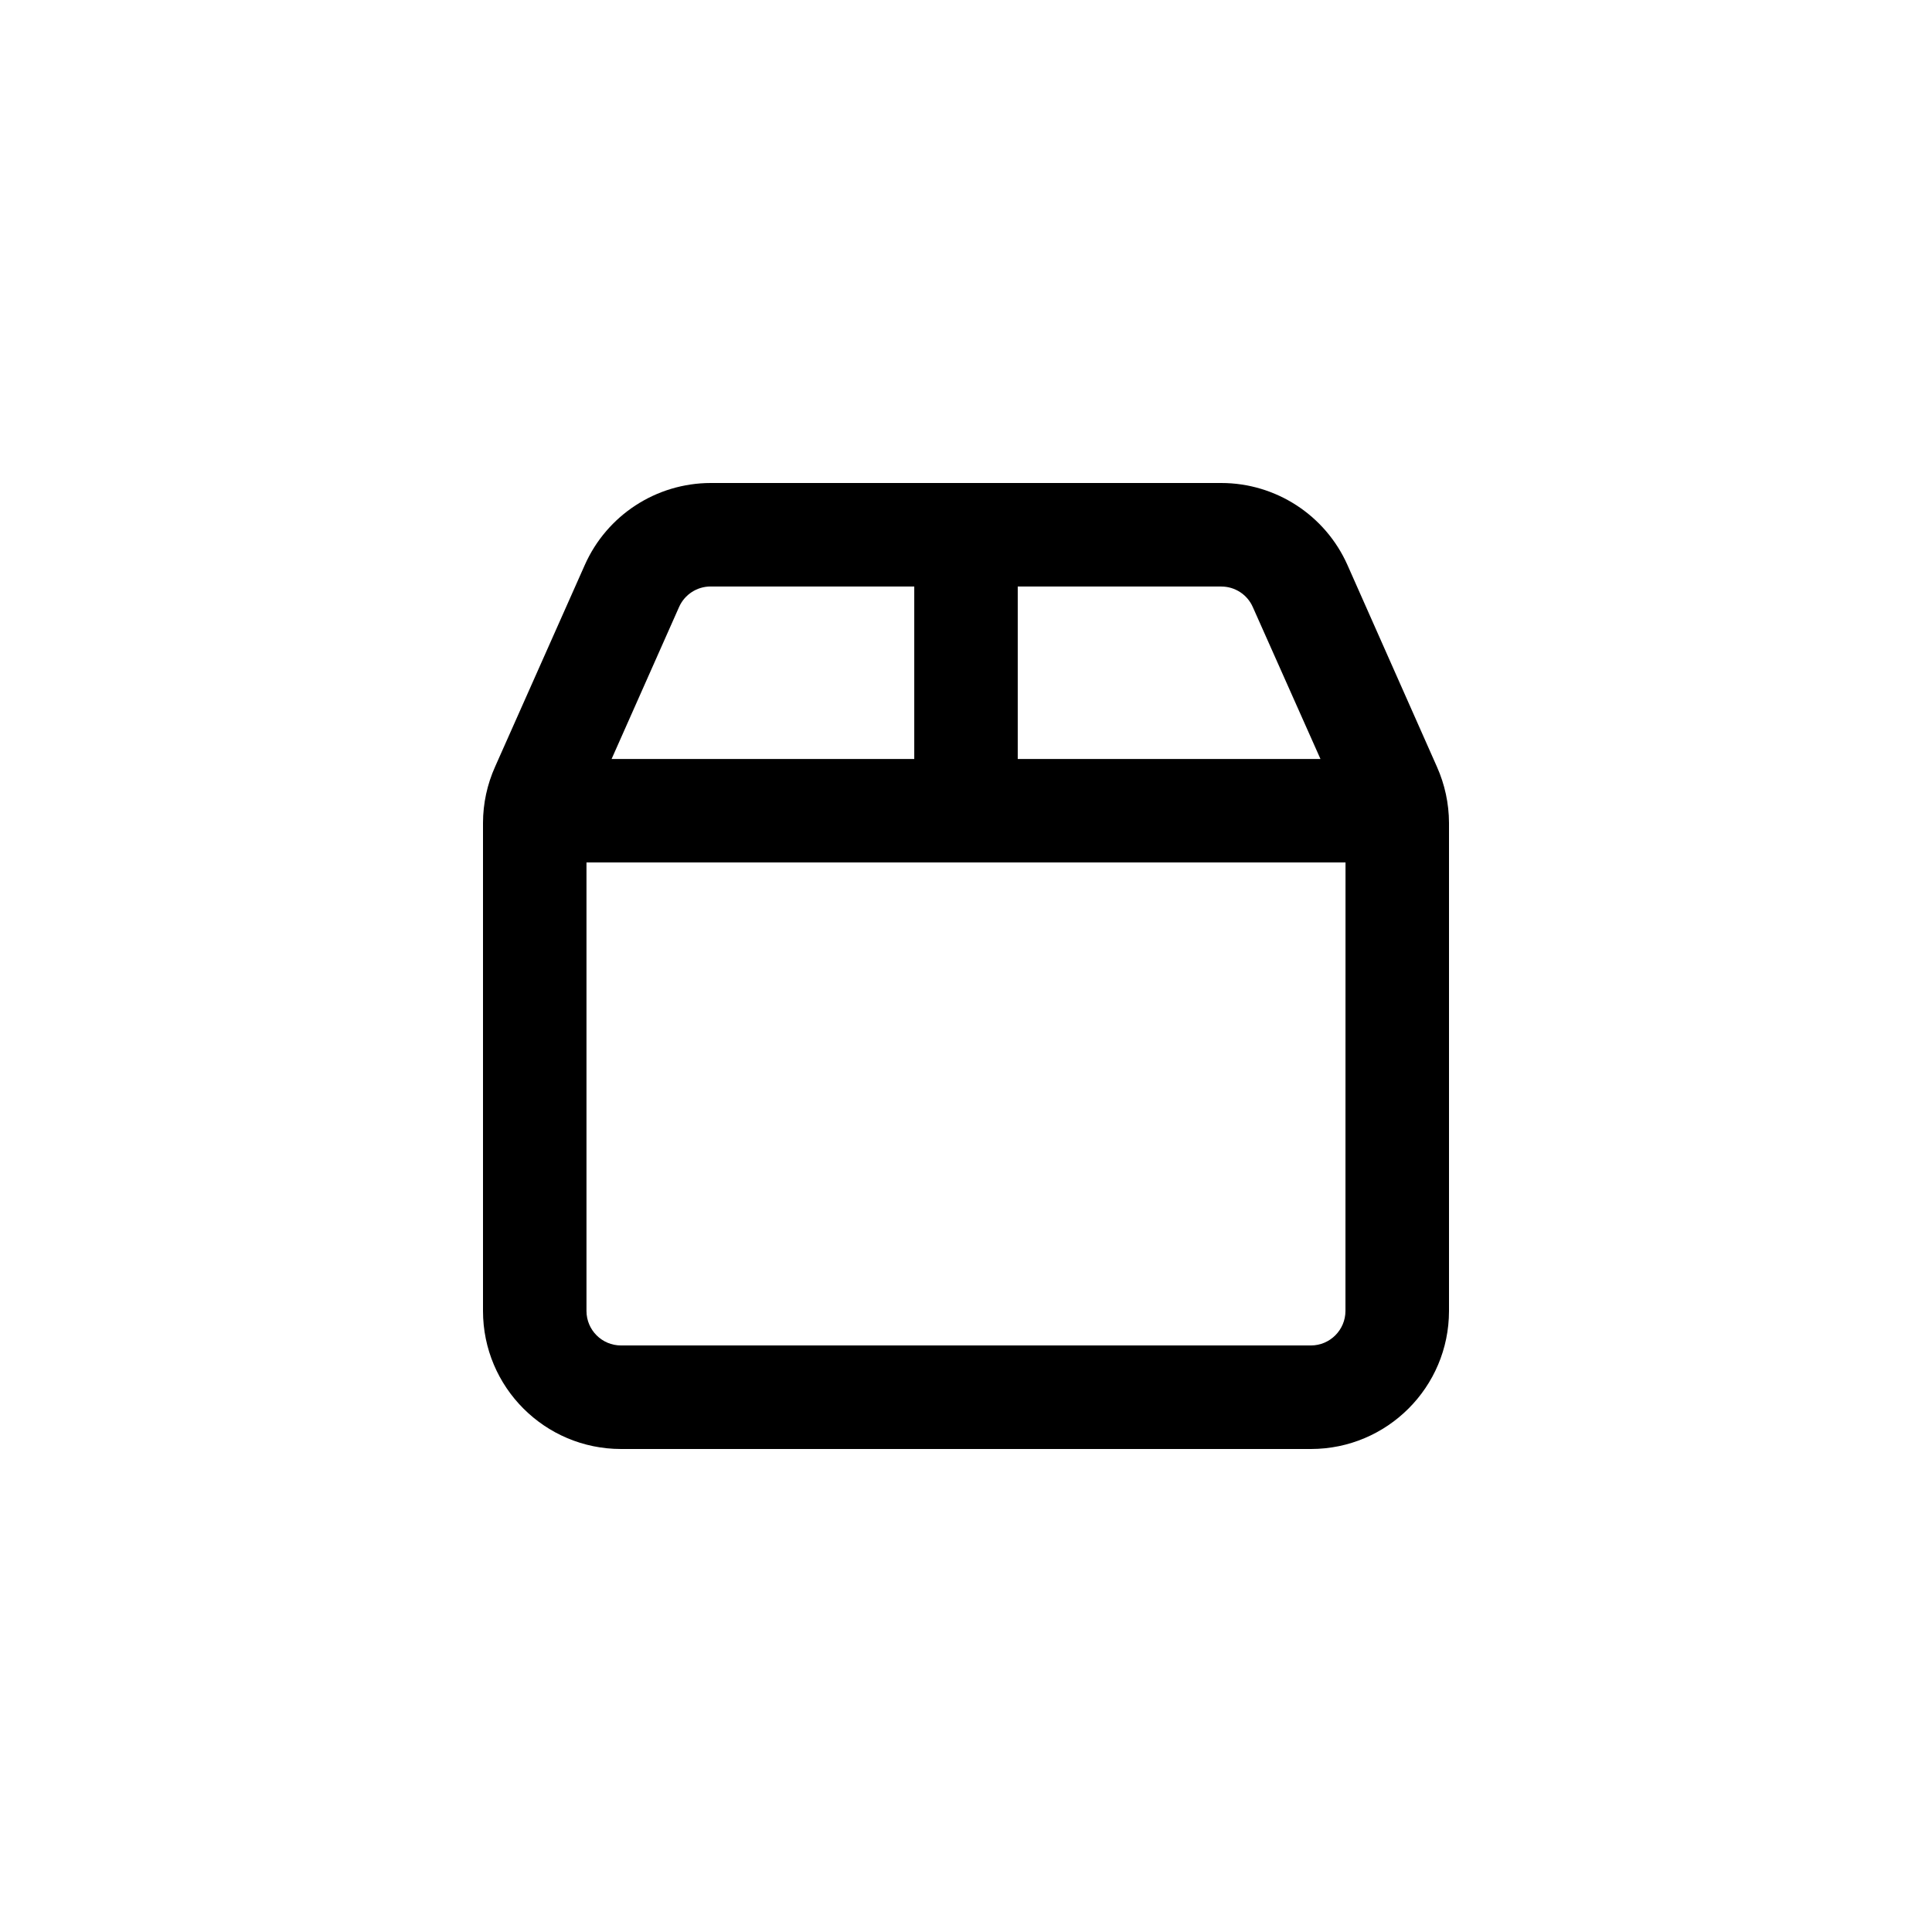
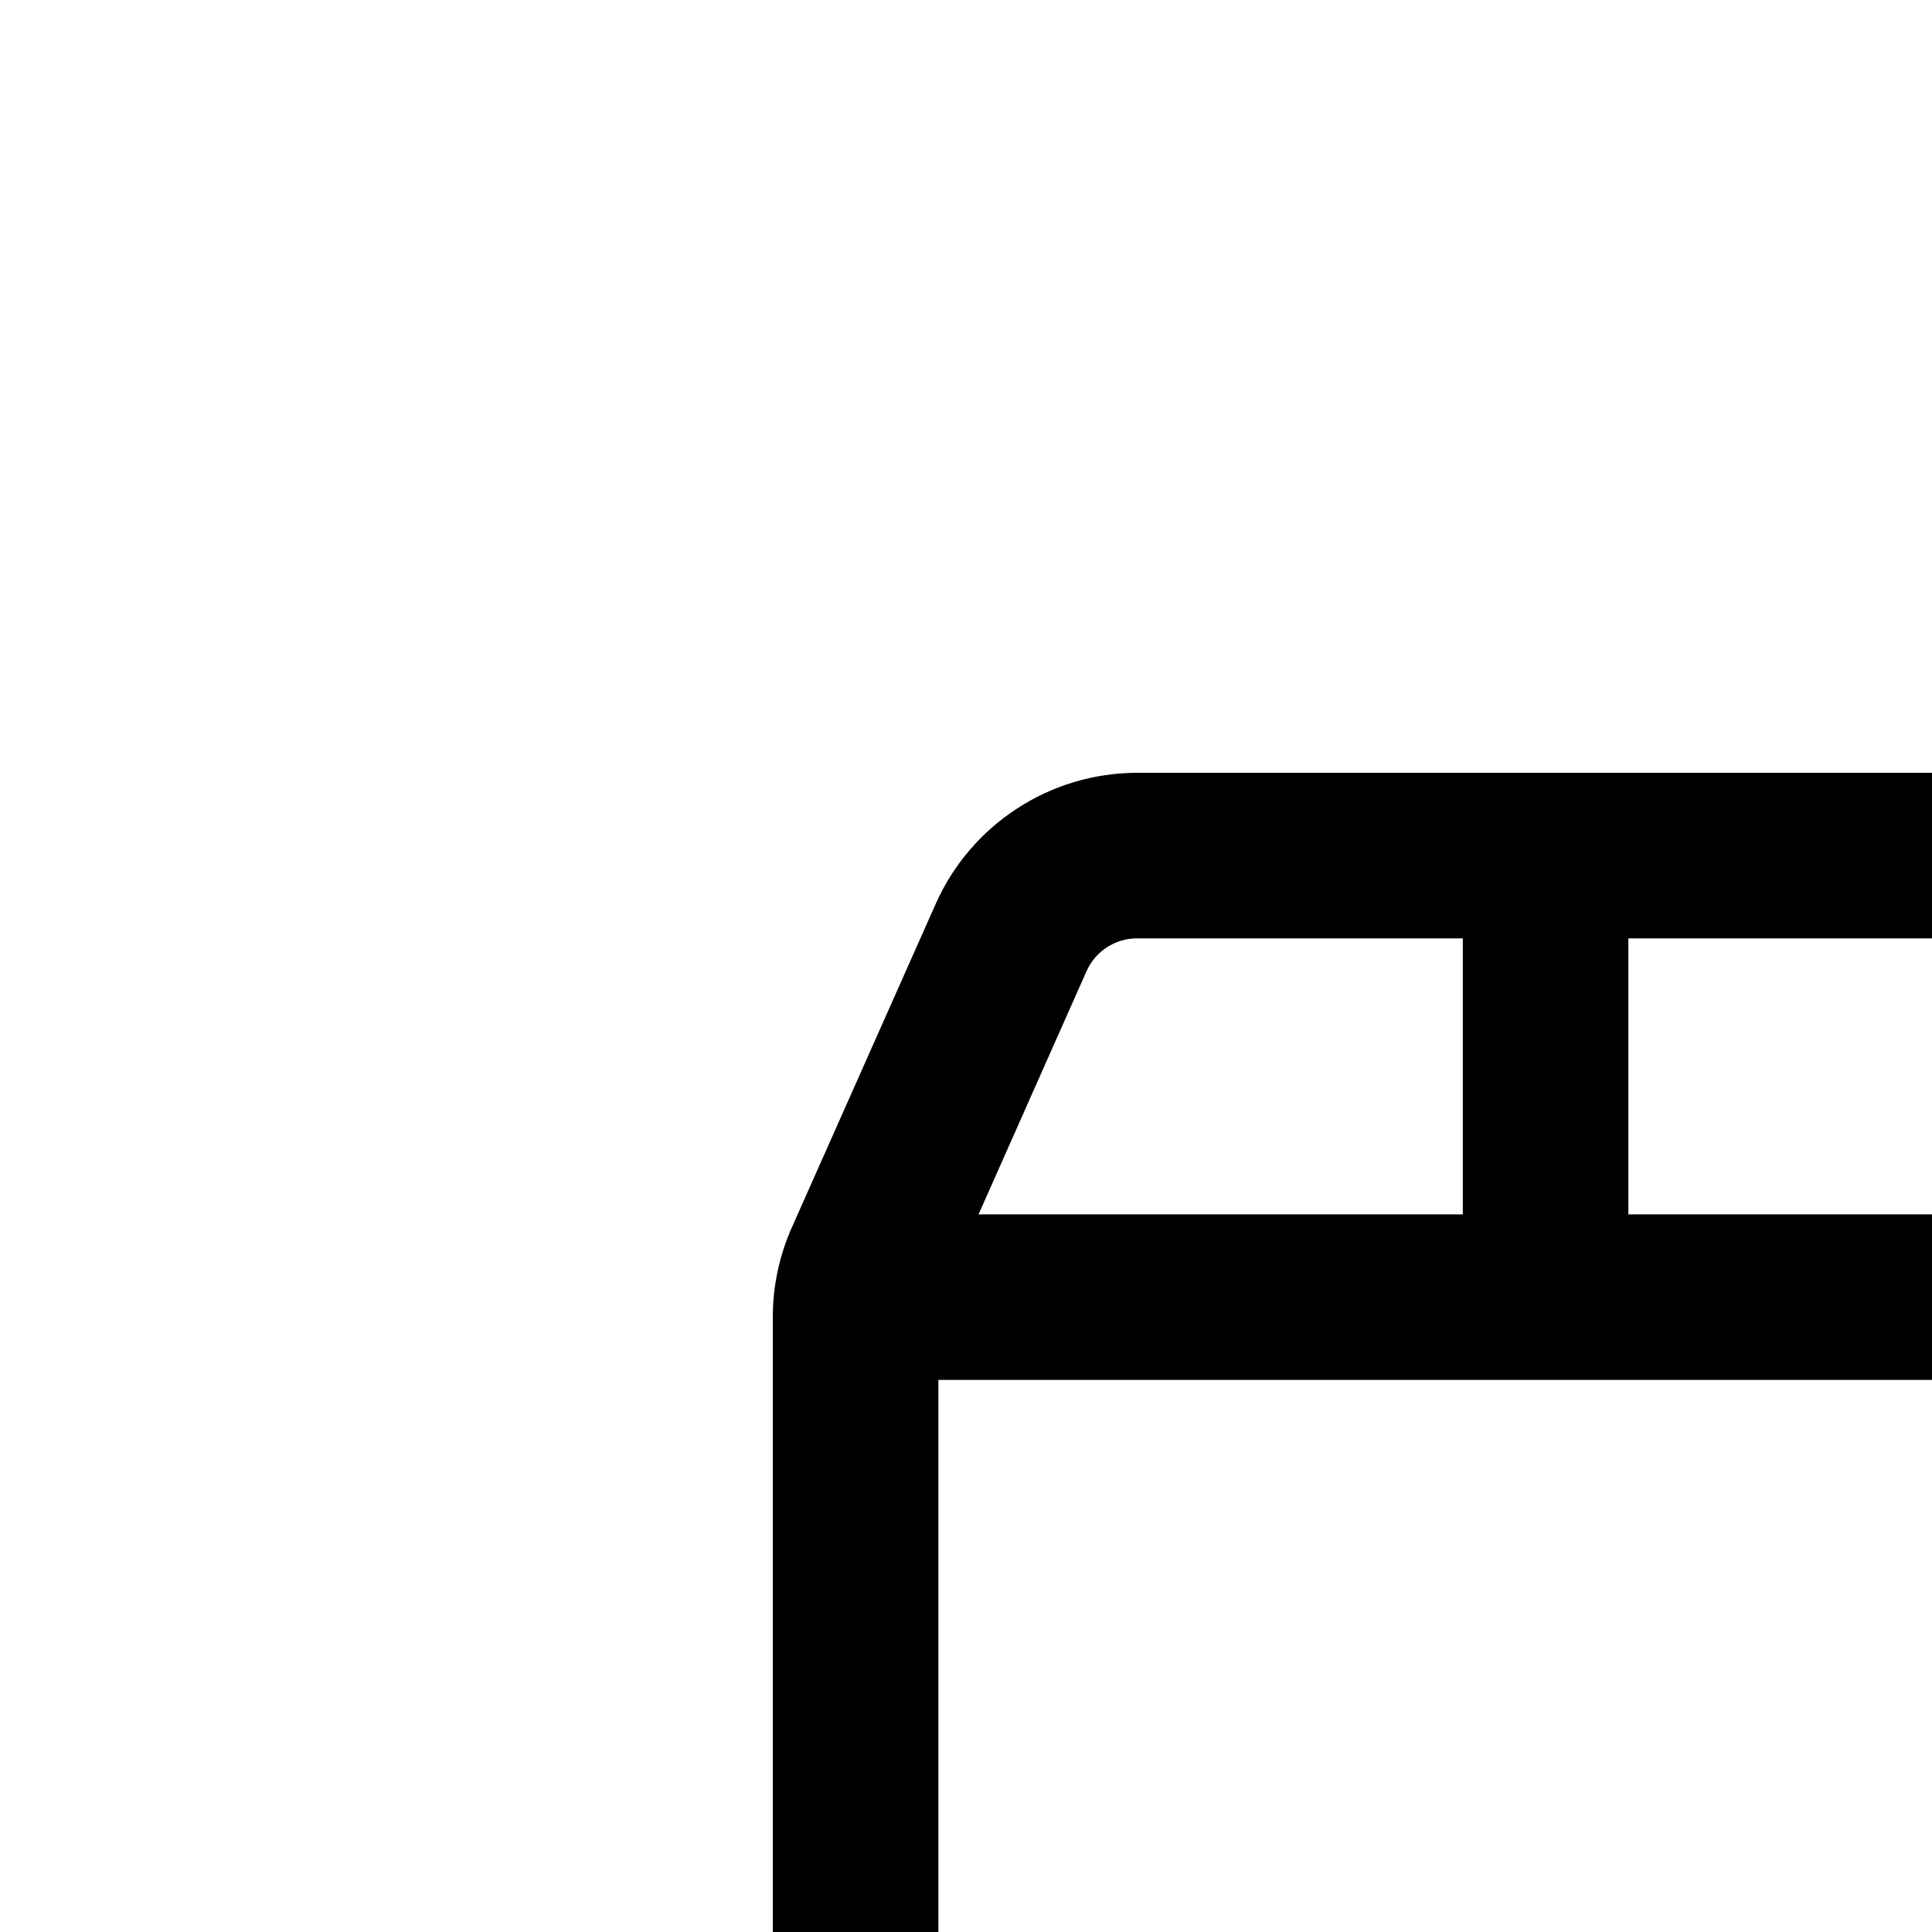
- <svg xmlns="http://www.w3.org/2000/svg" id="Icon-Scrom" width="32" height="32" viewBox="0 0 32 32">
+ <svg xmlns="http://www.w3.org/2000/svg" id="Icon-Scrom" width="16" height="16" viewBox="0 0 20 20">
  <rect id="Rectangle_8154" data-name="Rectangle 8154" width="32" height="32" fill="none" opacity="0" />
  <path id="box-regular" d="M12.229,32a2.288,2.288,0,0,1,2.089,1.358L15.8,36.7a2.3,2.3,0,0,1,.2.929v8.086A2.288,2.288,0,0,1,13.714,48H2.286A2.287,2.287,0,0,1,0,45.714V37.629A2.283,2.283,0,0,1,.2,36.7l1.486-3.342A2.285,2.285,0,0,1,3.771,32Zm0,1.714H8.857v2.857h5.014L12.75,34.054a.569.569,0,0,0-.521-.339Zm2.057,4.571H1.714v7.429a.572.572,0,0,0,.571.571H13.714a.573.573,0,0,0,.571-.571ZM2.13,36.571H7.143V33.714H3.771a.572.572,0,0,0-.523.339Z" transform="translate(8 -24)" />
</svg>
